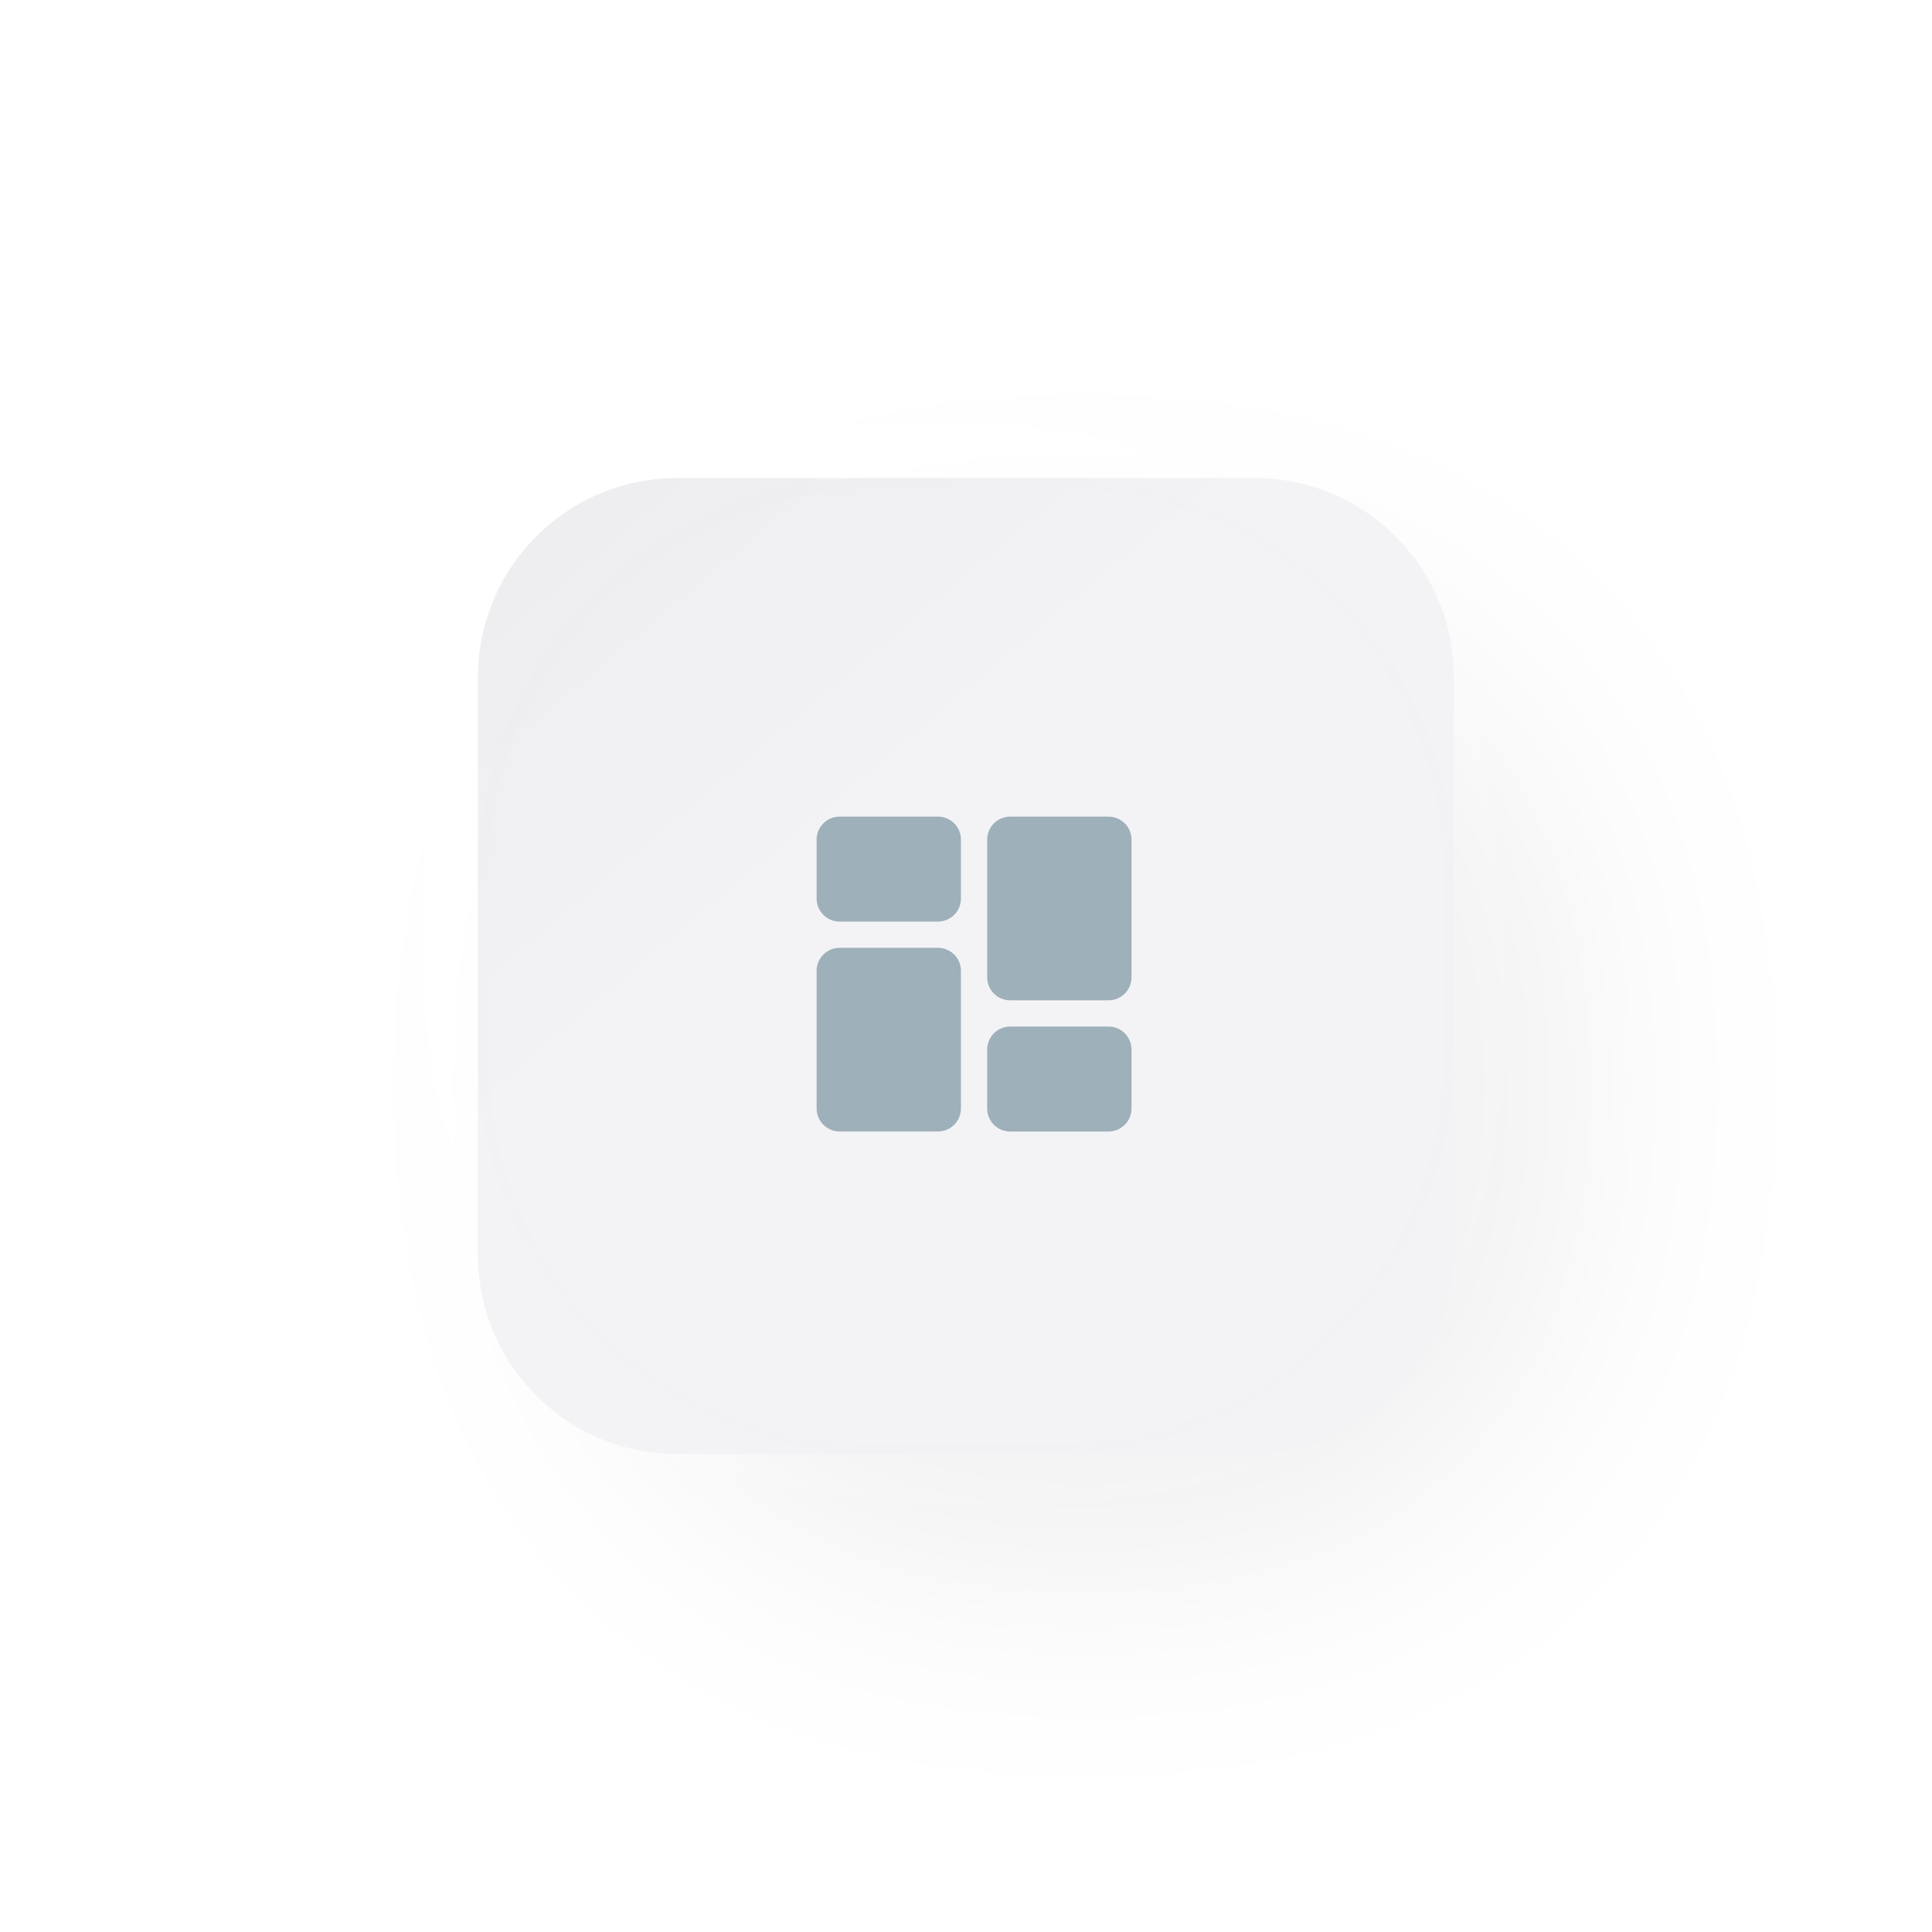
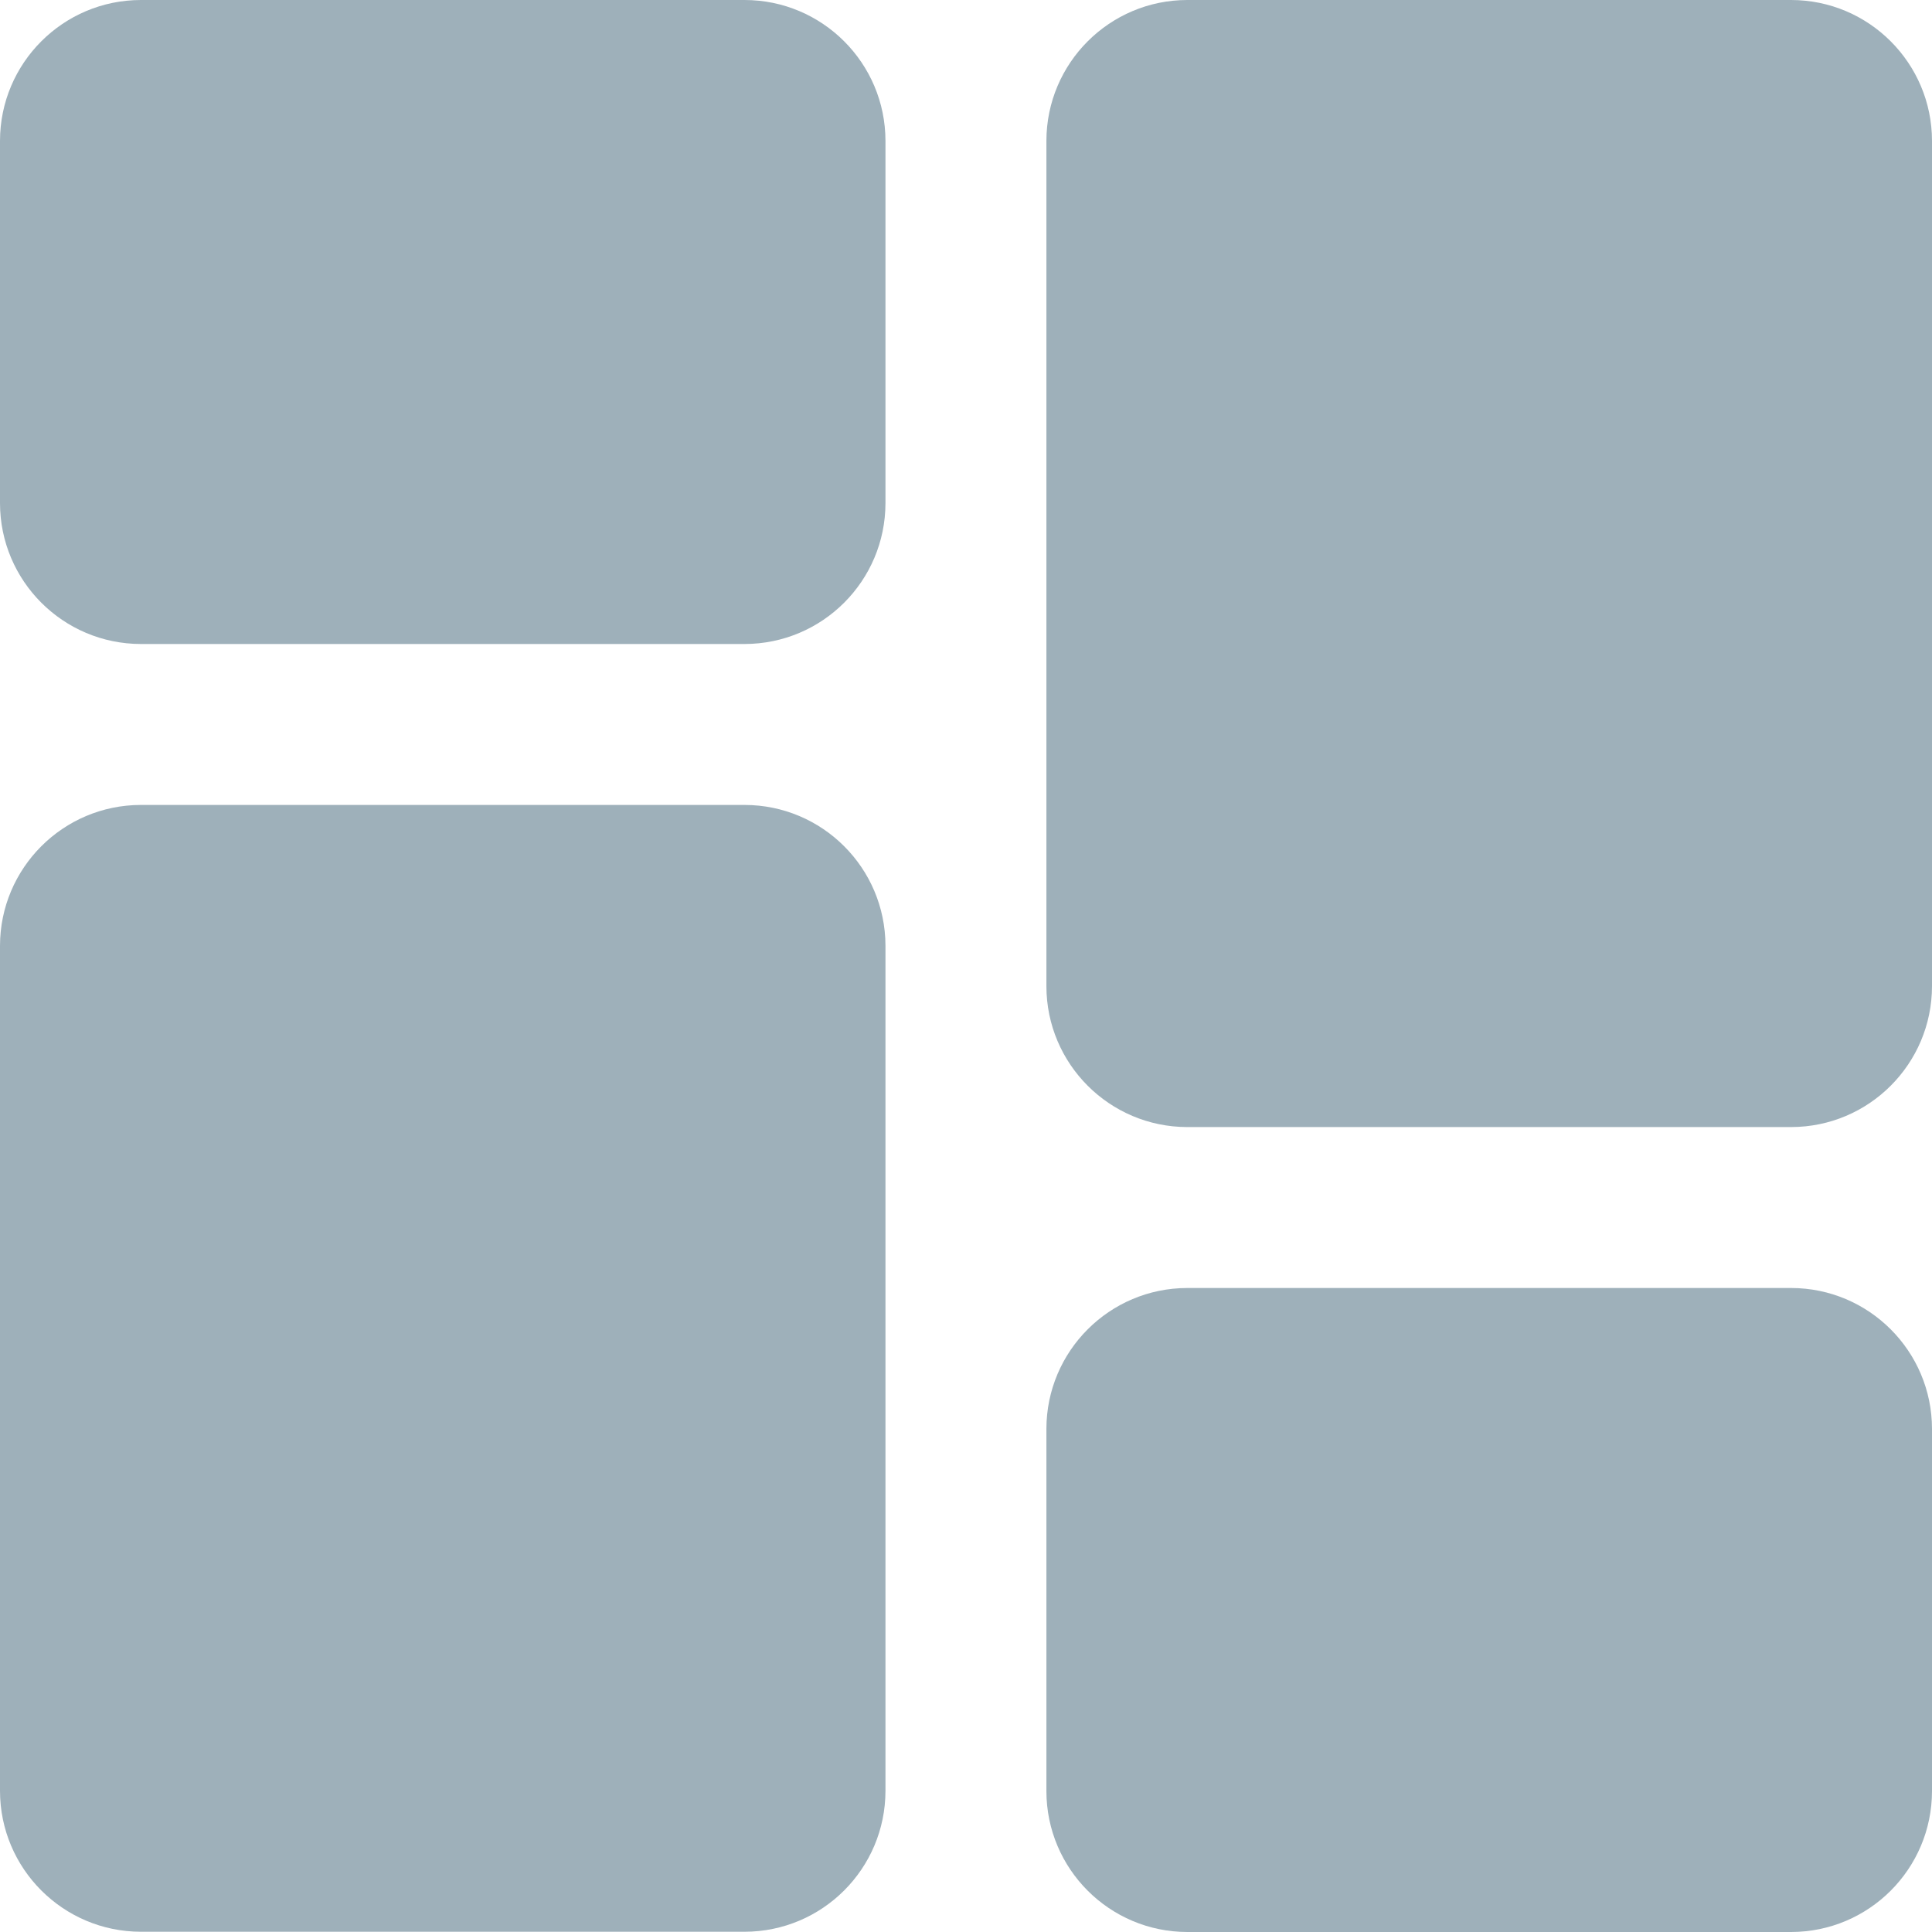
- <svg xmlns="http://www.w3.org/2000/svg" width="97" height="97" viewBox="0 0 97 97">
-   <defs>
-     <filter id="scale-white-color-0" x="12" y="12" width="85" height="85" filterUnits="userSpaceOnUse">
-       <feOffset dx="6" dy="6" input="SourceAlpha" />
-       <feGaussianBlur stdDeviation="6" result="blur" />
-       <feFlood flood-color="#080821" flood-opacity="0.059" />
-       <feComposite operator="in" in2="blur" />
-       <feComposite in="SourceGraphic" />
-     </filter>
-     <filter id="scale-white-color-0-2" x="0" y="0" width="85" height="85" filterUnits="userSpaceOnUse">
-       <feOffset dx="-6" dy="-6" input="SourceAlpha" />
-       <feGaussianBlur stdDeviation="6" result="blur-2" />
-       <feFlood flood-color="#fff" flood-opacity="0.702" />
-       <feComposite operator="in" in2="blur-2" />
-       <feComposite in="SourceGraphic" />
-     </filter>
-     <linearGradient id="linear-gradient" x1="-0.062" y1="-0.136" x2="0.378" y2="0.386" gradientUnits="objectBoundingBox">
-       <stop offset="0" stop-opacity="0.302" />
-       <stop offset="1" stop-opacity="0" />
-     </linearGradient>
-   </defs>
-   <g id="Group_1740" data-name="Group 1740" transform="translate(-6 -299)">
-     <g id="up_light_btn" transform="translate(29.745 322.611)">
-       <g id="Group_38" data-name="Group 38" transform="translate(0 0)">
-         <g transform="matrix(1, 0, 0, 1, -23.75, -23.61)" filter="url(#scale-white-color-0)">
-           <rect id="scale-white-color-0-3" data-name="scale-white-color-0" width="49" height="49" rx="20" transform="translate(24 24)" fill="#f3f3f6" />
-         </g>
-         <g transform="matrix(1, 0, 0, 1, -23.75, -23.61)" filter="url(#scale-white-color-0-2)">
-           <rect id="scale-white-color-0-4" data-name="scale-white-color-0" width="49" height="49" rx="10" transform="translate(24 24)" fill="#f3f3f6" />
-         </g>
-       </g>
-       <g id="scale-white-color-0-5" data-name="scale-white-color-0" transform="translate(0.255 0.389)" fill="none" stroke="#ebebeb" stroke-width="0.5" opacity="0.16">
-         <rect width="49" height="49" rx="20" stroke="none" />
-         <rect x="0.25" y="0.25" width="48.5" height="48.5" rx="19.75" fill="none" />
-       </g>
-       <rect id="scale-white-color-0-6" data-name="scale-white-color-0" width="49" height="49" rx="10" transform="translate(0.255 0.389)" opacity="0.1" fill="url(#linear-gradient)" />
-     </g>
-     <g id="dashboard" transform="translate(47 340)">
-       <path id="Path_265" data-name="Path 265" d="M6.093,0H1.153A1.154,1.154,0,0,0,0,1.153V4.117A1.154,1.154,0,0,0,1.153,5.27H6.093A1.154,1.154,0,0,0,7.246,4.117V1.153A1.154,1.154,0,0,0,6.093,0Zm0,0" fill="#9eb0ba" />
-       <path id="Path_266" data-name="Path 266" d="M6.093,213.332H1.153A1.154,1.154,0,0,0,0,214.485V221.4a1.154,1.154,0,0,0,1.153,1.153H6.093A1.154,1.154,0,0,0,7.246,221.4v-6.917A1.154,1.154,0,0,0,6.093,213.332Zm0,0" transform="translate(0 -206.745)" fill="#9eb0ba" />
-       <path id="Path_267" data-name="Path 267" d="M283.425,341.332h-4.941a1.154,1.154,0,0,0-1.153,1.153v2.964a1.154,1.154,0,0,0,1.153,1.153h4.941a1.154,1.154,0,0,0,1.153-1.153v-2.964A1.154,1.154,0,0,0,283.425,341.332Zm0,0" transform="translate(-268.768 -330.792)" fill="#9eb0ba" />
-       <path id="Path_268" data-name="Path 268" d="M283.425,0h-4.941a1.154,1.154,0,0,0-1.153,1.153V8.07a1.154,1.154,0,0,0,1.153,1.153h4.941a1.154,1.154,0,0,0,1.153-1.153V1.153A1.154,1.154,0,0,0,283.425,0Zm0,0" transform="translate(-268.768)" fill="#9eb0ba" />
-     </g>
-   </g>
+ <svg xmlns="http://www.w3.org/2000/svg" id="dashboard" width="15.81" height="15.81" viewBox="0 0 15.81 15.81">
+   <path id="Path_265" data-name="Path 265" d="M6.093,0H1.153A1.154,1.154,0,0,0,0,1.153V4.117A1.154,1.154,0,0,0,1.153,5.27H6.093A1.154,1.154,0,0,0,7.246,4.117V1.153A1.154,1.154,0,0,0,6.093,0Zm0,0" fill="#9eb0ba" />
+   <path id="Path_266" data-name="Path 266" d="M6.093,213.332H1.153A1.154,1.154,0,0,0,0,214.485V221.4a1.154,1.154,0,0,0,1.153,1.153H6.093A1.154,1.154,0,0,0,7.246,221.4v-6.917A1.154,1.154,0,0,0,6.093,213.332Zm0,0" transform="translate(0 -206.745)" fill="#9eb0ba" />
+   <path id="Path_267" data-name="Path 267" d="M283.425,341.332h-4.941a1.154,1.154,0,0,0-1.153,1.153v2.964a1.154,1.154,0,0,0,1.153,1.153h4.941a1.154,1.154,0,0,0,1.153-1.153v-2.964A1.154,1.154,0,0,0,283.425,341.332Zm0,0" transform="translate(-268.768 -330.792)" fill="#9eb0ba" />
+   <path id="Path_268" data-name="Path 268" d="M283.425,0h-4.941a1.154,1.154,0,0,0-1.153,1.153V8.07a1.154,1.154,0,0,0,1.153,1.153h4.941a1.154,1.154,0,0,0,1.153-1.153V1.153A1.154,1.154,0,0,0,283.425,0Zm0,0" transform="translate(-268.768)" fill="#9eb0ba" />
</svg>
